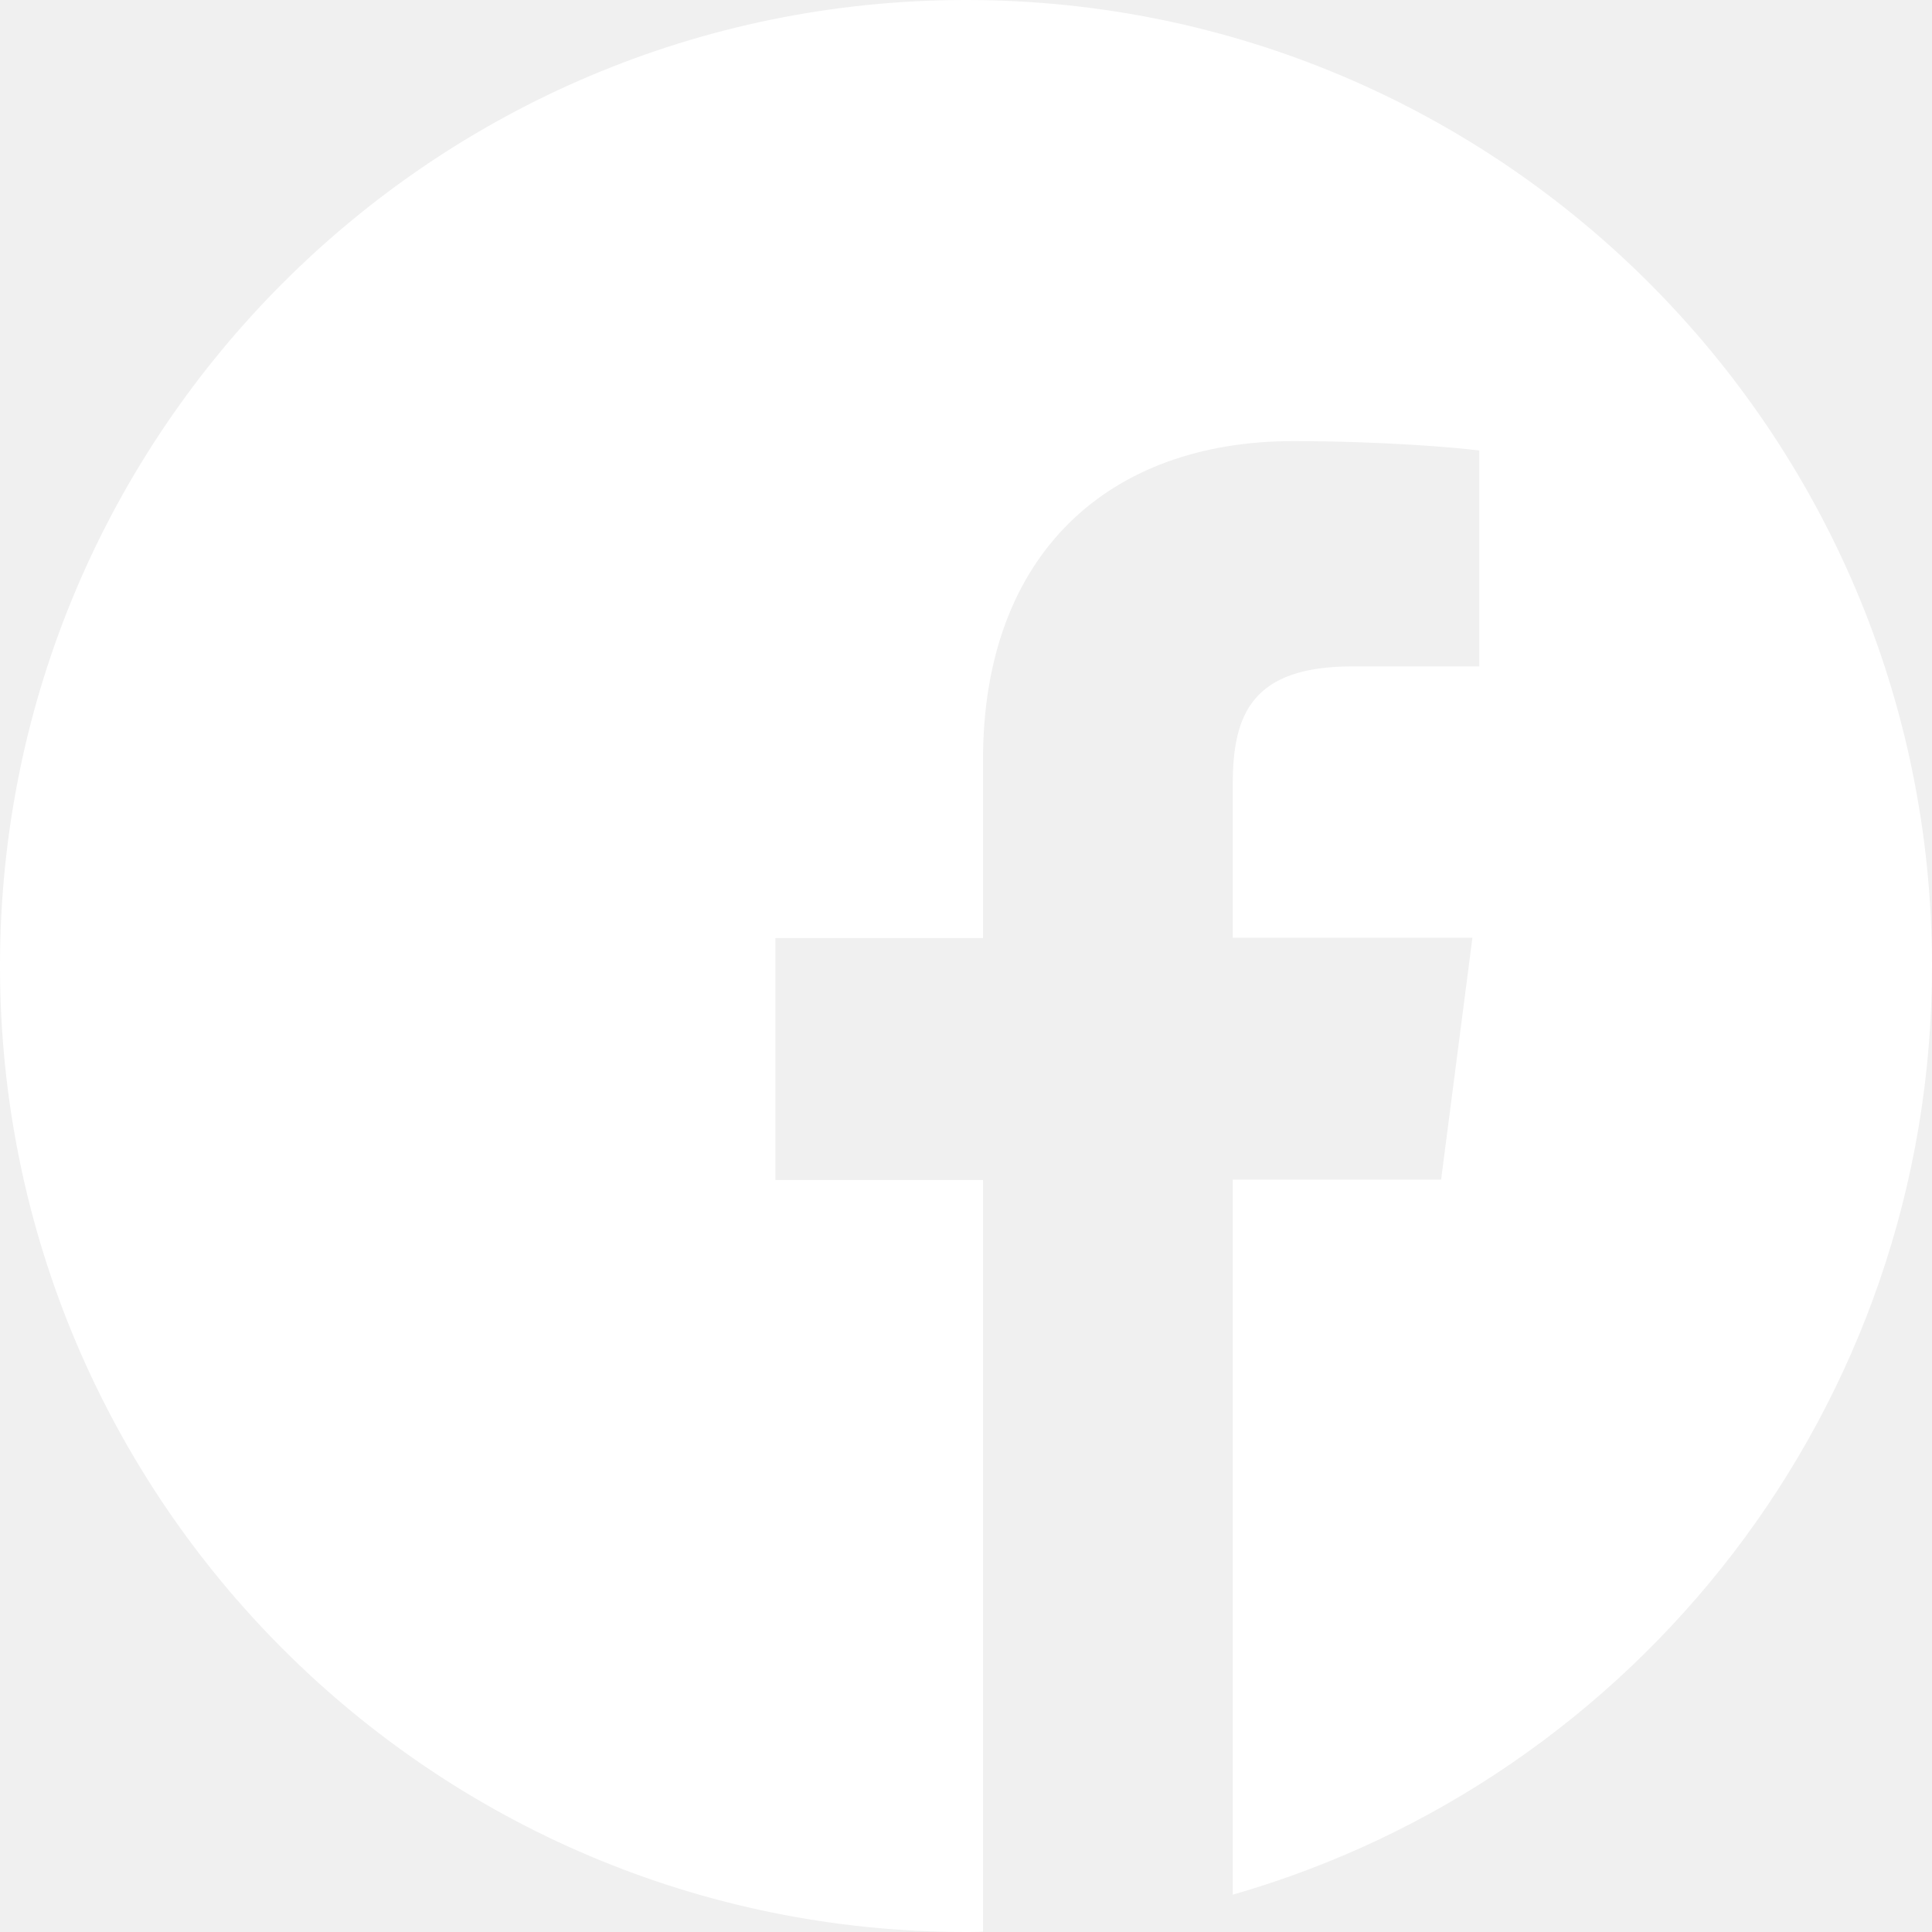
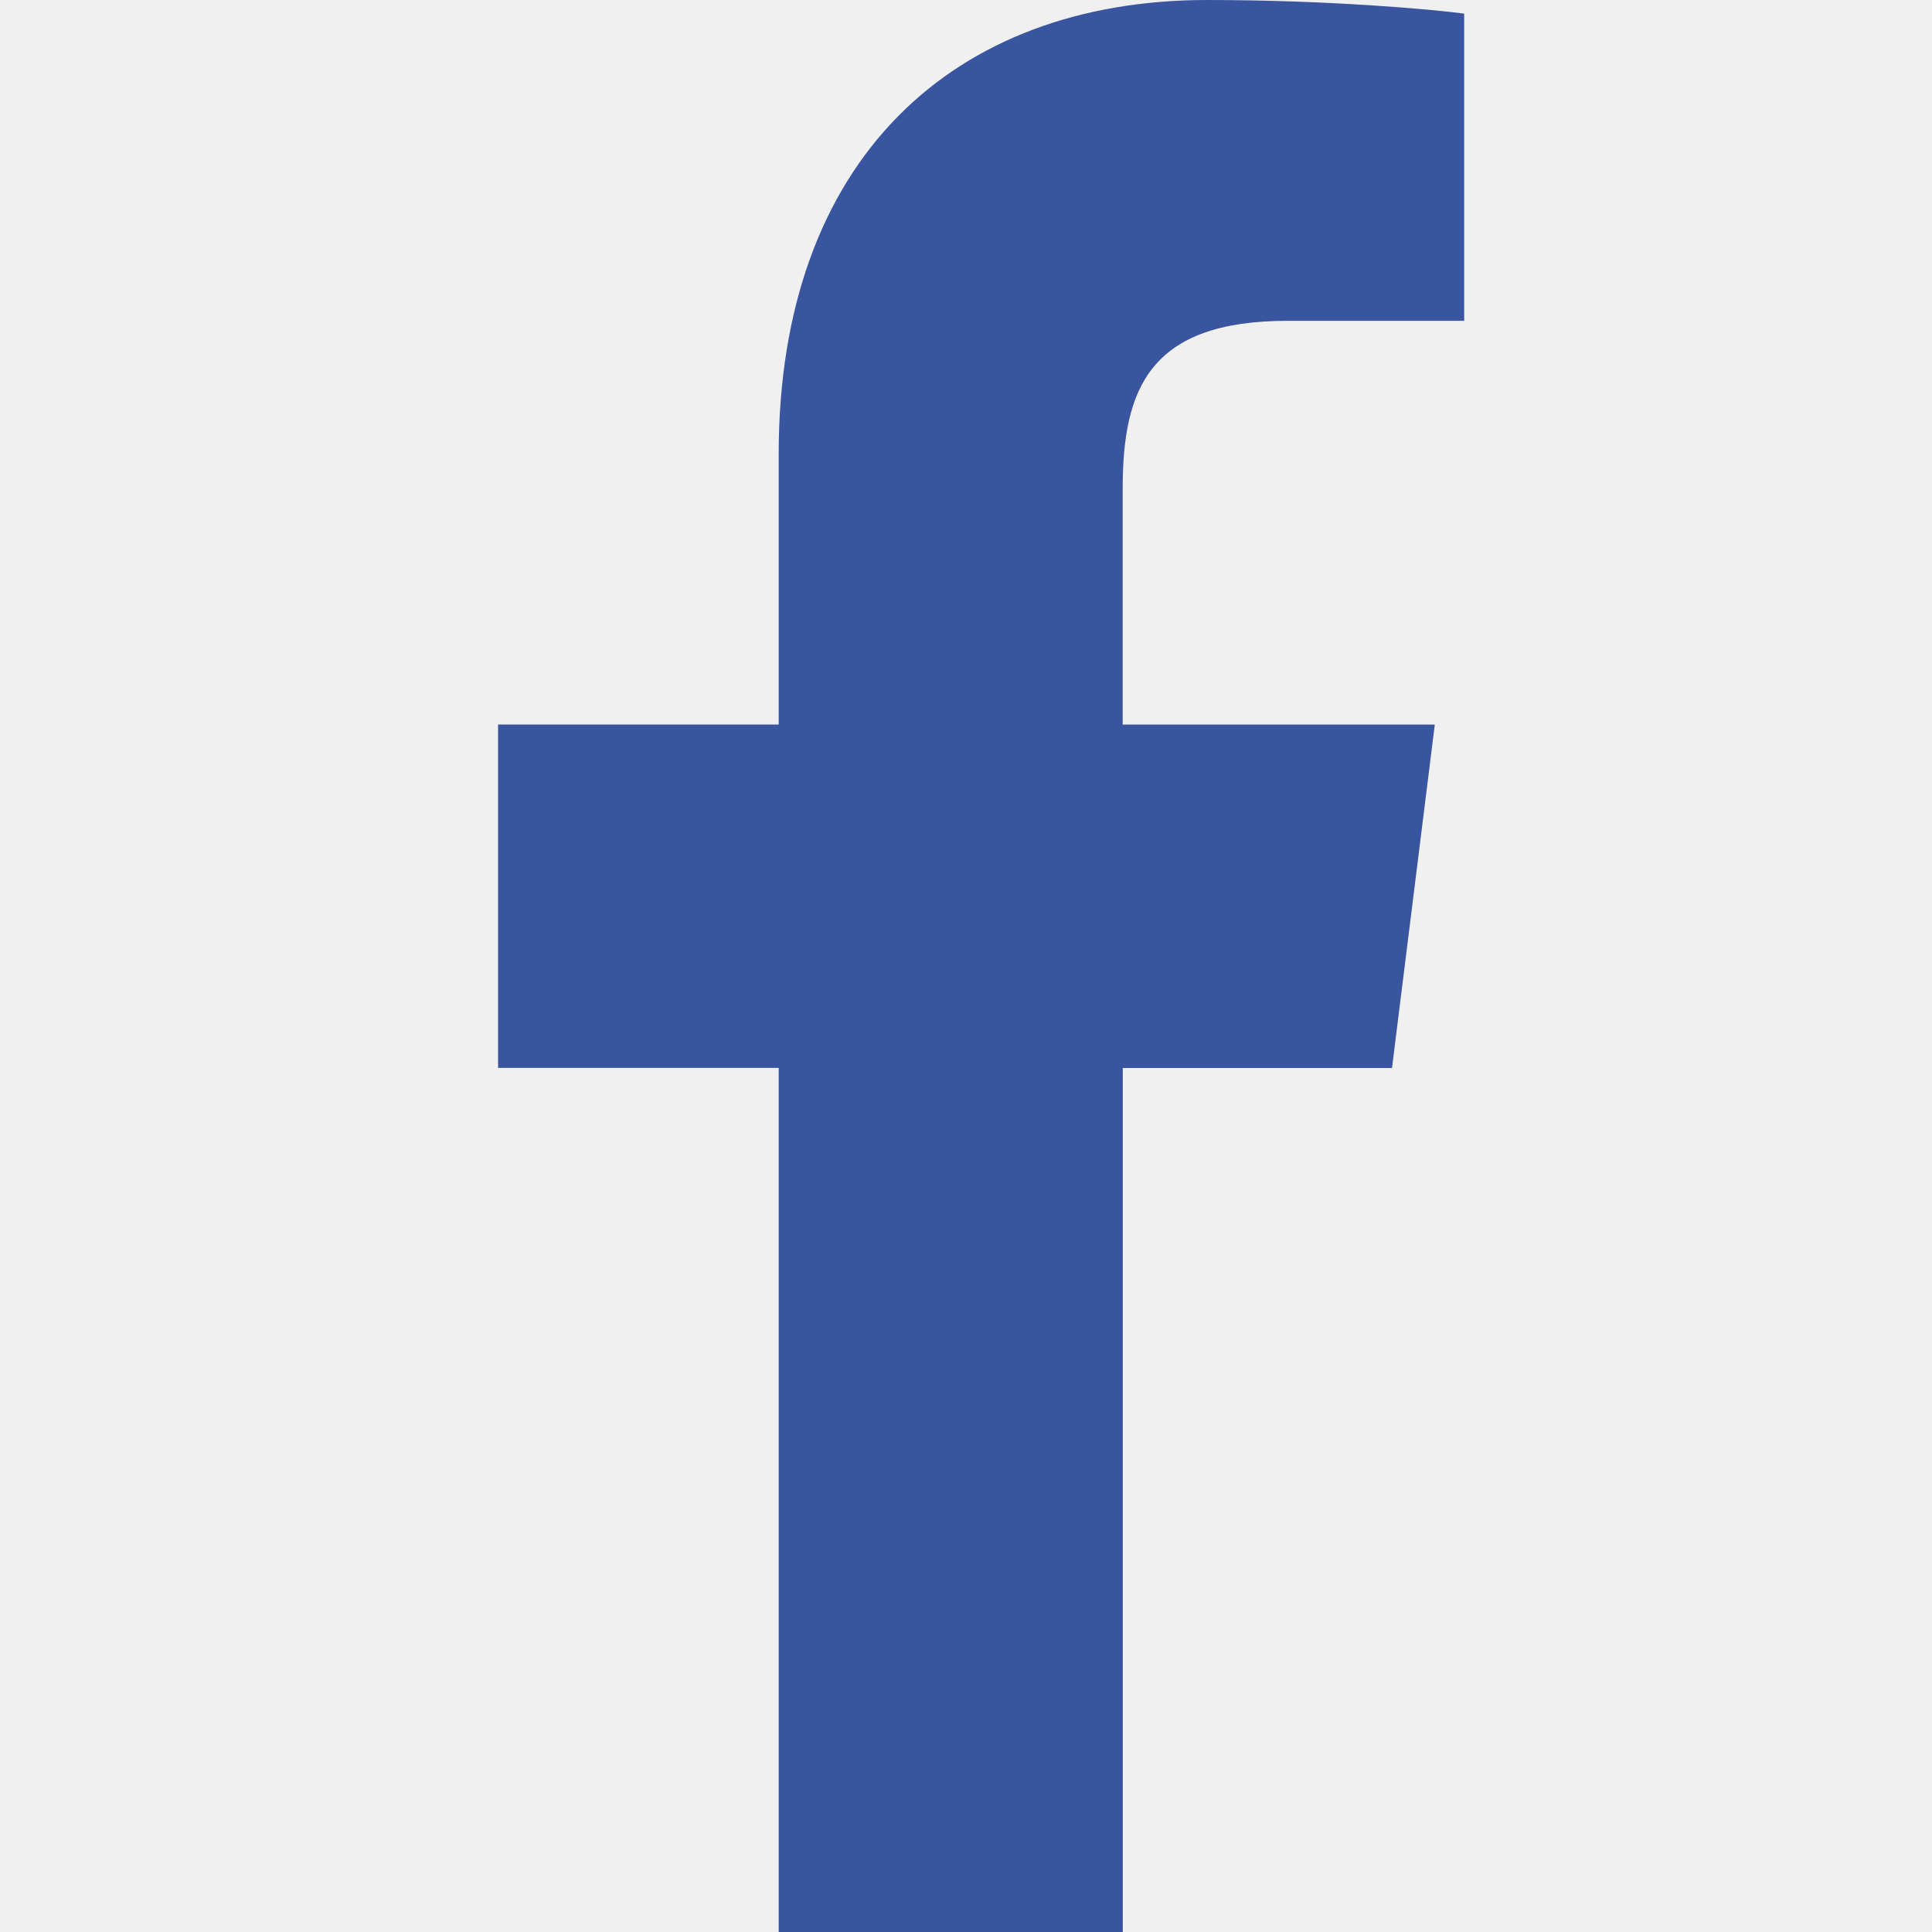
- <svg xmlns="http://www.w3.org/2000/svg" width="25" height="25" viewBox="0 0 25 25" fill="none">
-   <path d="M25 12.5C25 5.596 19.404 0 12.5 0C5.596 0 0 5.596 0 12.5C0 19.404 5.596 25 12.5 25C12.573 25 12.646 25 12.72 24.995V15.269H10.034V12.139H12.72V9.834C12.72 7.163 14.351 5.708 16.733 5.708C17.876 5.708 18.857 5.791 19.141 5.83V8.623H17.5C16.206 8.623 15.952 9.238 15.952 10.142V12.134H19.053L18.648 15.264H15.952V24.517C21.177 23.018 25 18.208 25 12.5Z" fill="white" />
+ <svg xmlns="http://www.w3.org/2000/svg" width="20" height="20" viewBox="0 0 20 20" fill="none">
+   <g clip-path="url(#clip0)">
+     <path d="M13.331 3.321H15.157V0.141C14.842 0.098 13.759 0 12.497 0C9.865 0 8.061 1.656 8.061 4.699V7.5H5.156V11.055H8.061V20H11.623V11.056H14.41L14.853 7.501H11.622V5.052C11.623 4.024 11.9 3.321 13.331 3.321Z" fill="#3A559F" />
+   </g>
+   <defs>
+     <clipPath id="clip0">
+       <rect width="20" height="20" fill="white" />
+     </clipPath>
+   </defs>
</svg>
